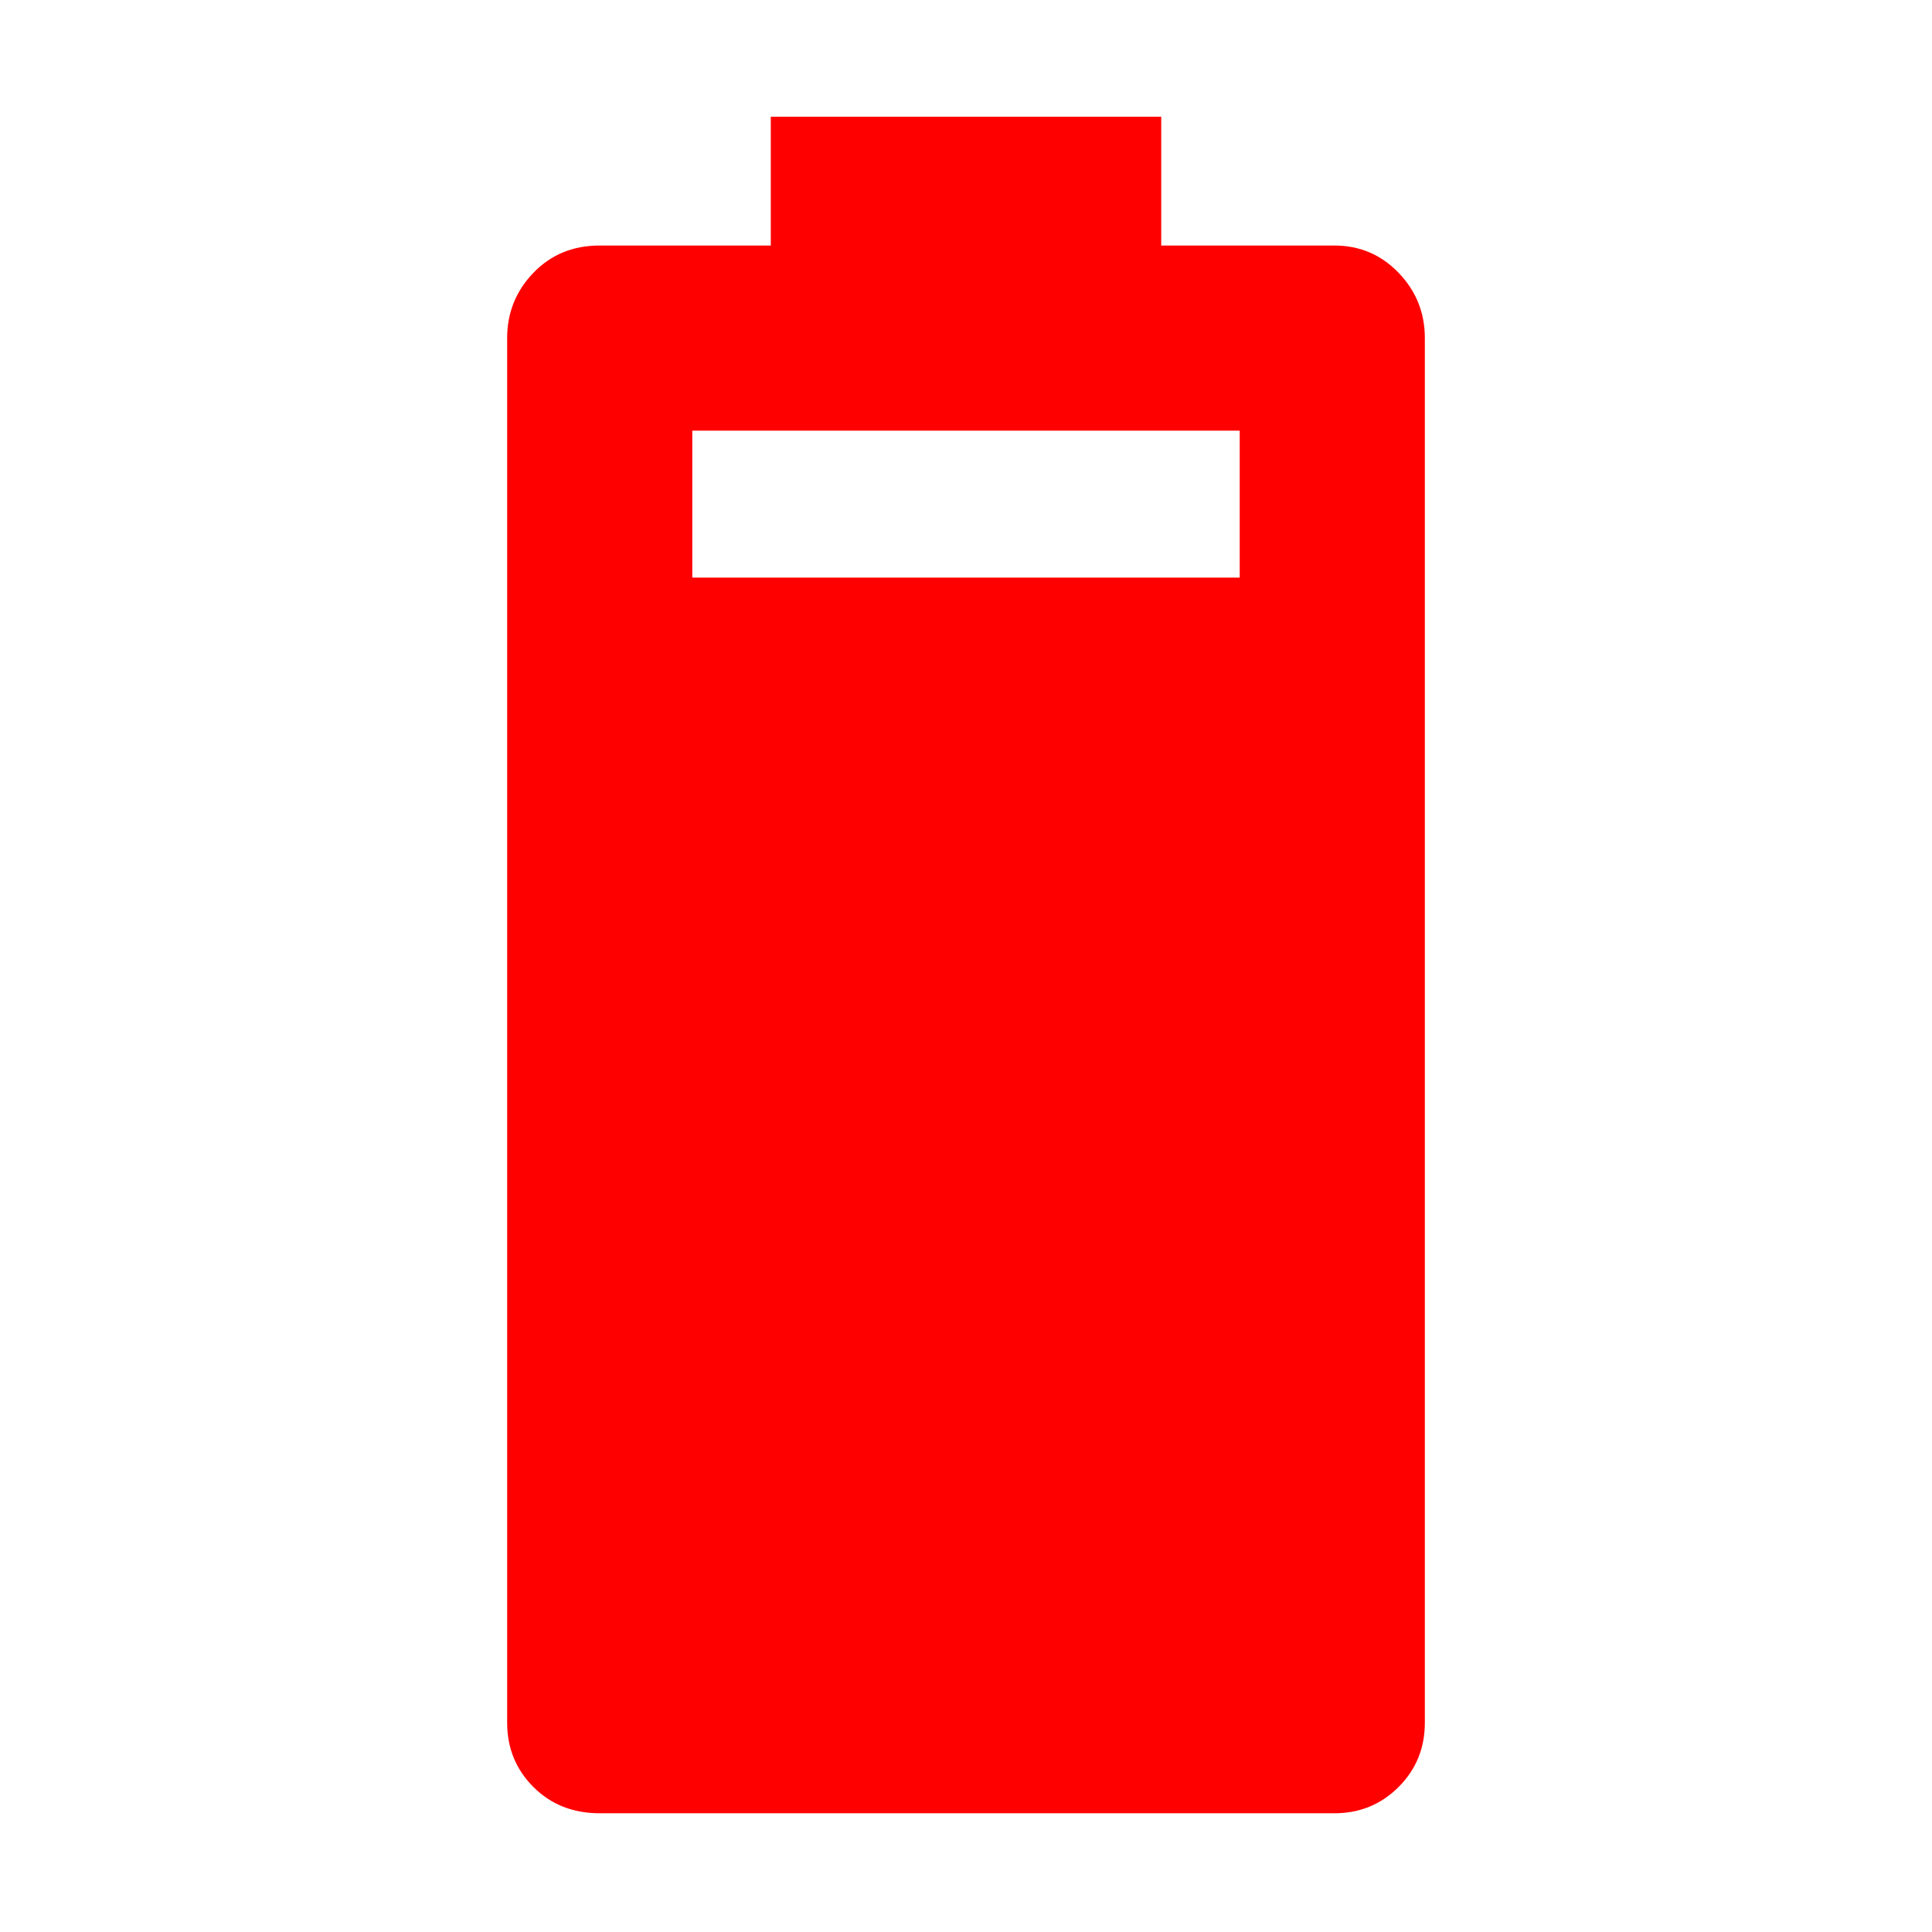
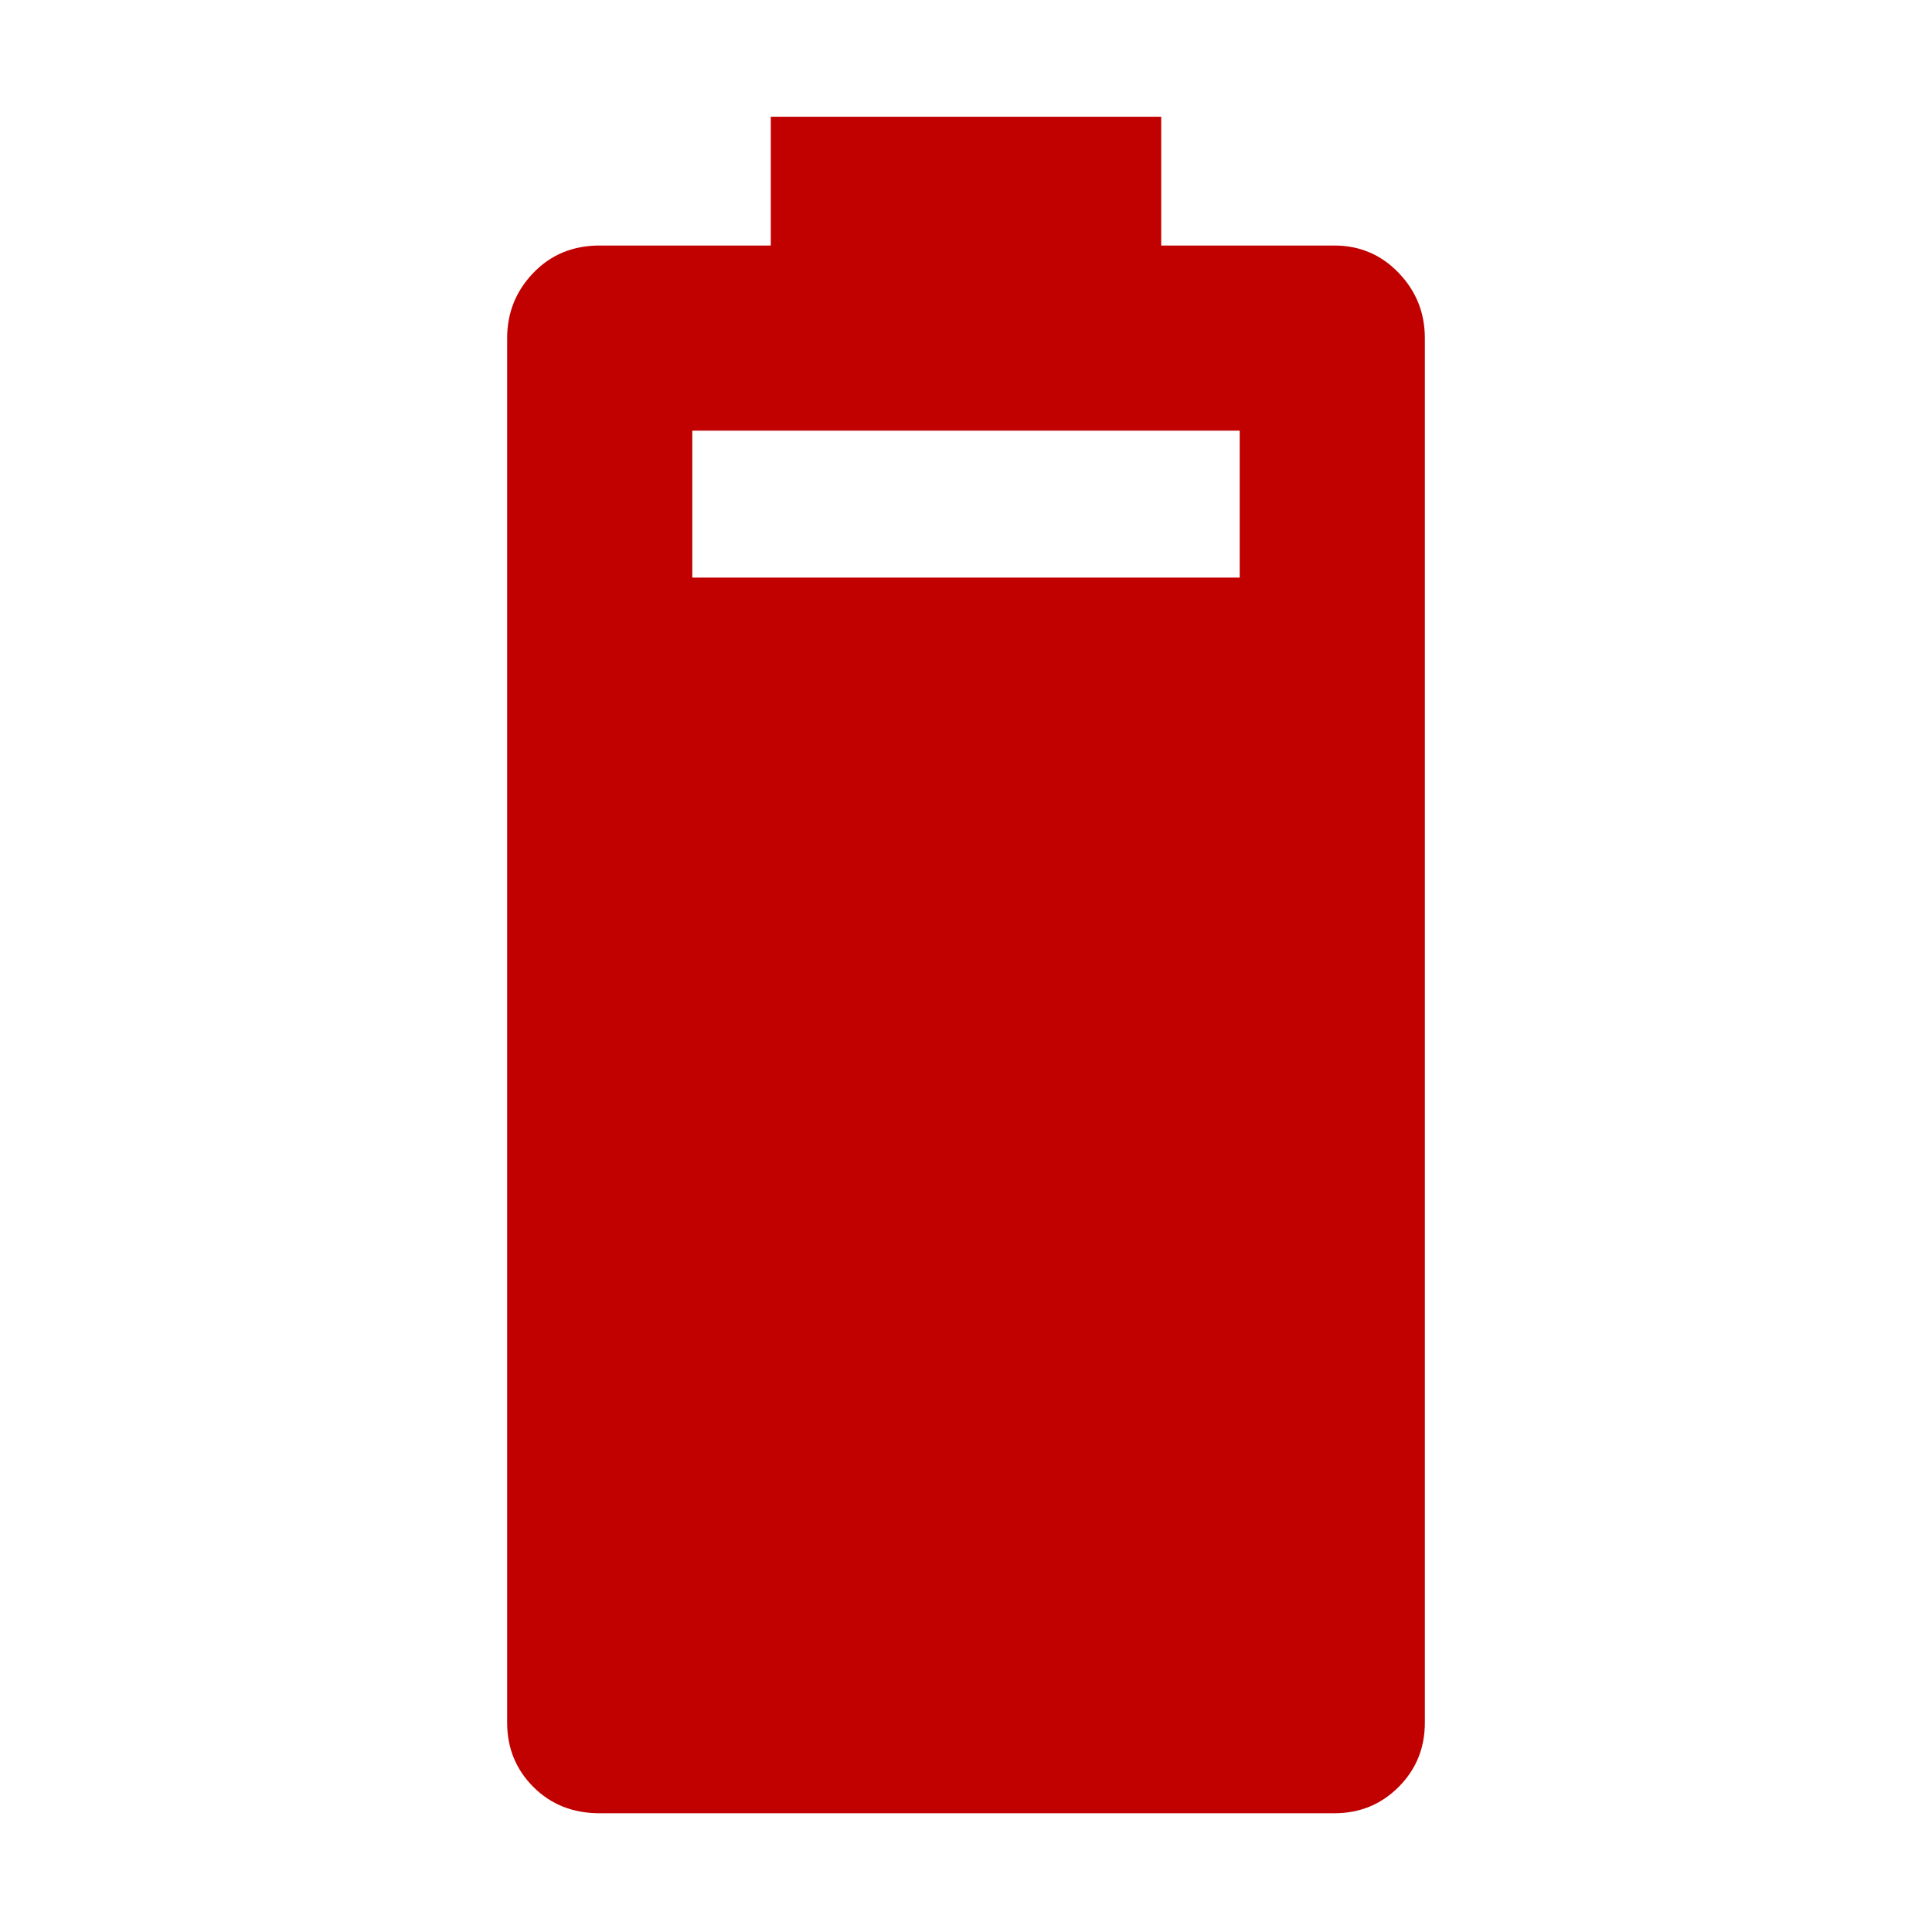
- <svg xmlns="http://www.w3.org/2000/svg" height="24px" viewBox="0 -960 960 960" width="24px" fill="red">
+ <svg xmlns="http://www.w3.org/2000/svg" height="24px" viewBox="0 -960 960 960" width="24px" fill="#C10000">
  <path d="M298-59q-19.9 0-32.95-13.05Q252-85.1 252-104v-688q0-18.9 13.05-32.45Q278.1-838 298-838h85v-64h194v64h86q18.9 0 31.95 13.55T708-792v688q0 18.9-13.05 31.95T663-59H298Zm46-614h272v-73H344v73Z" />
</svg>
